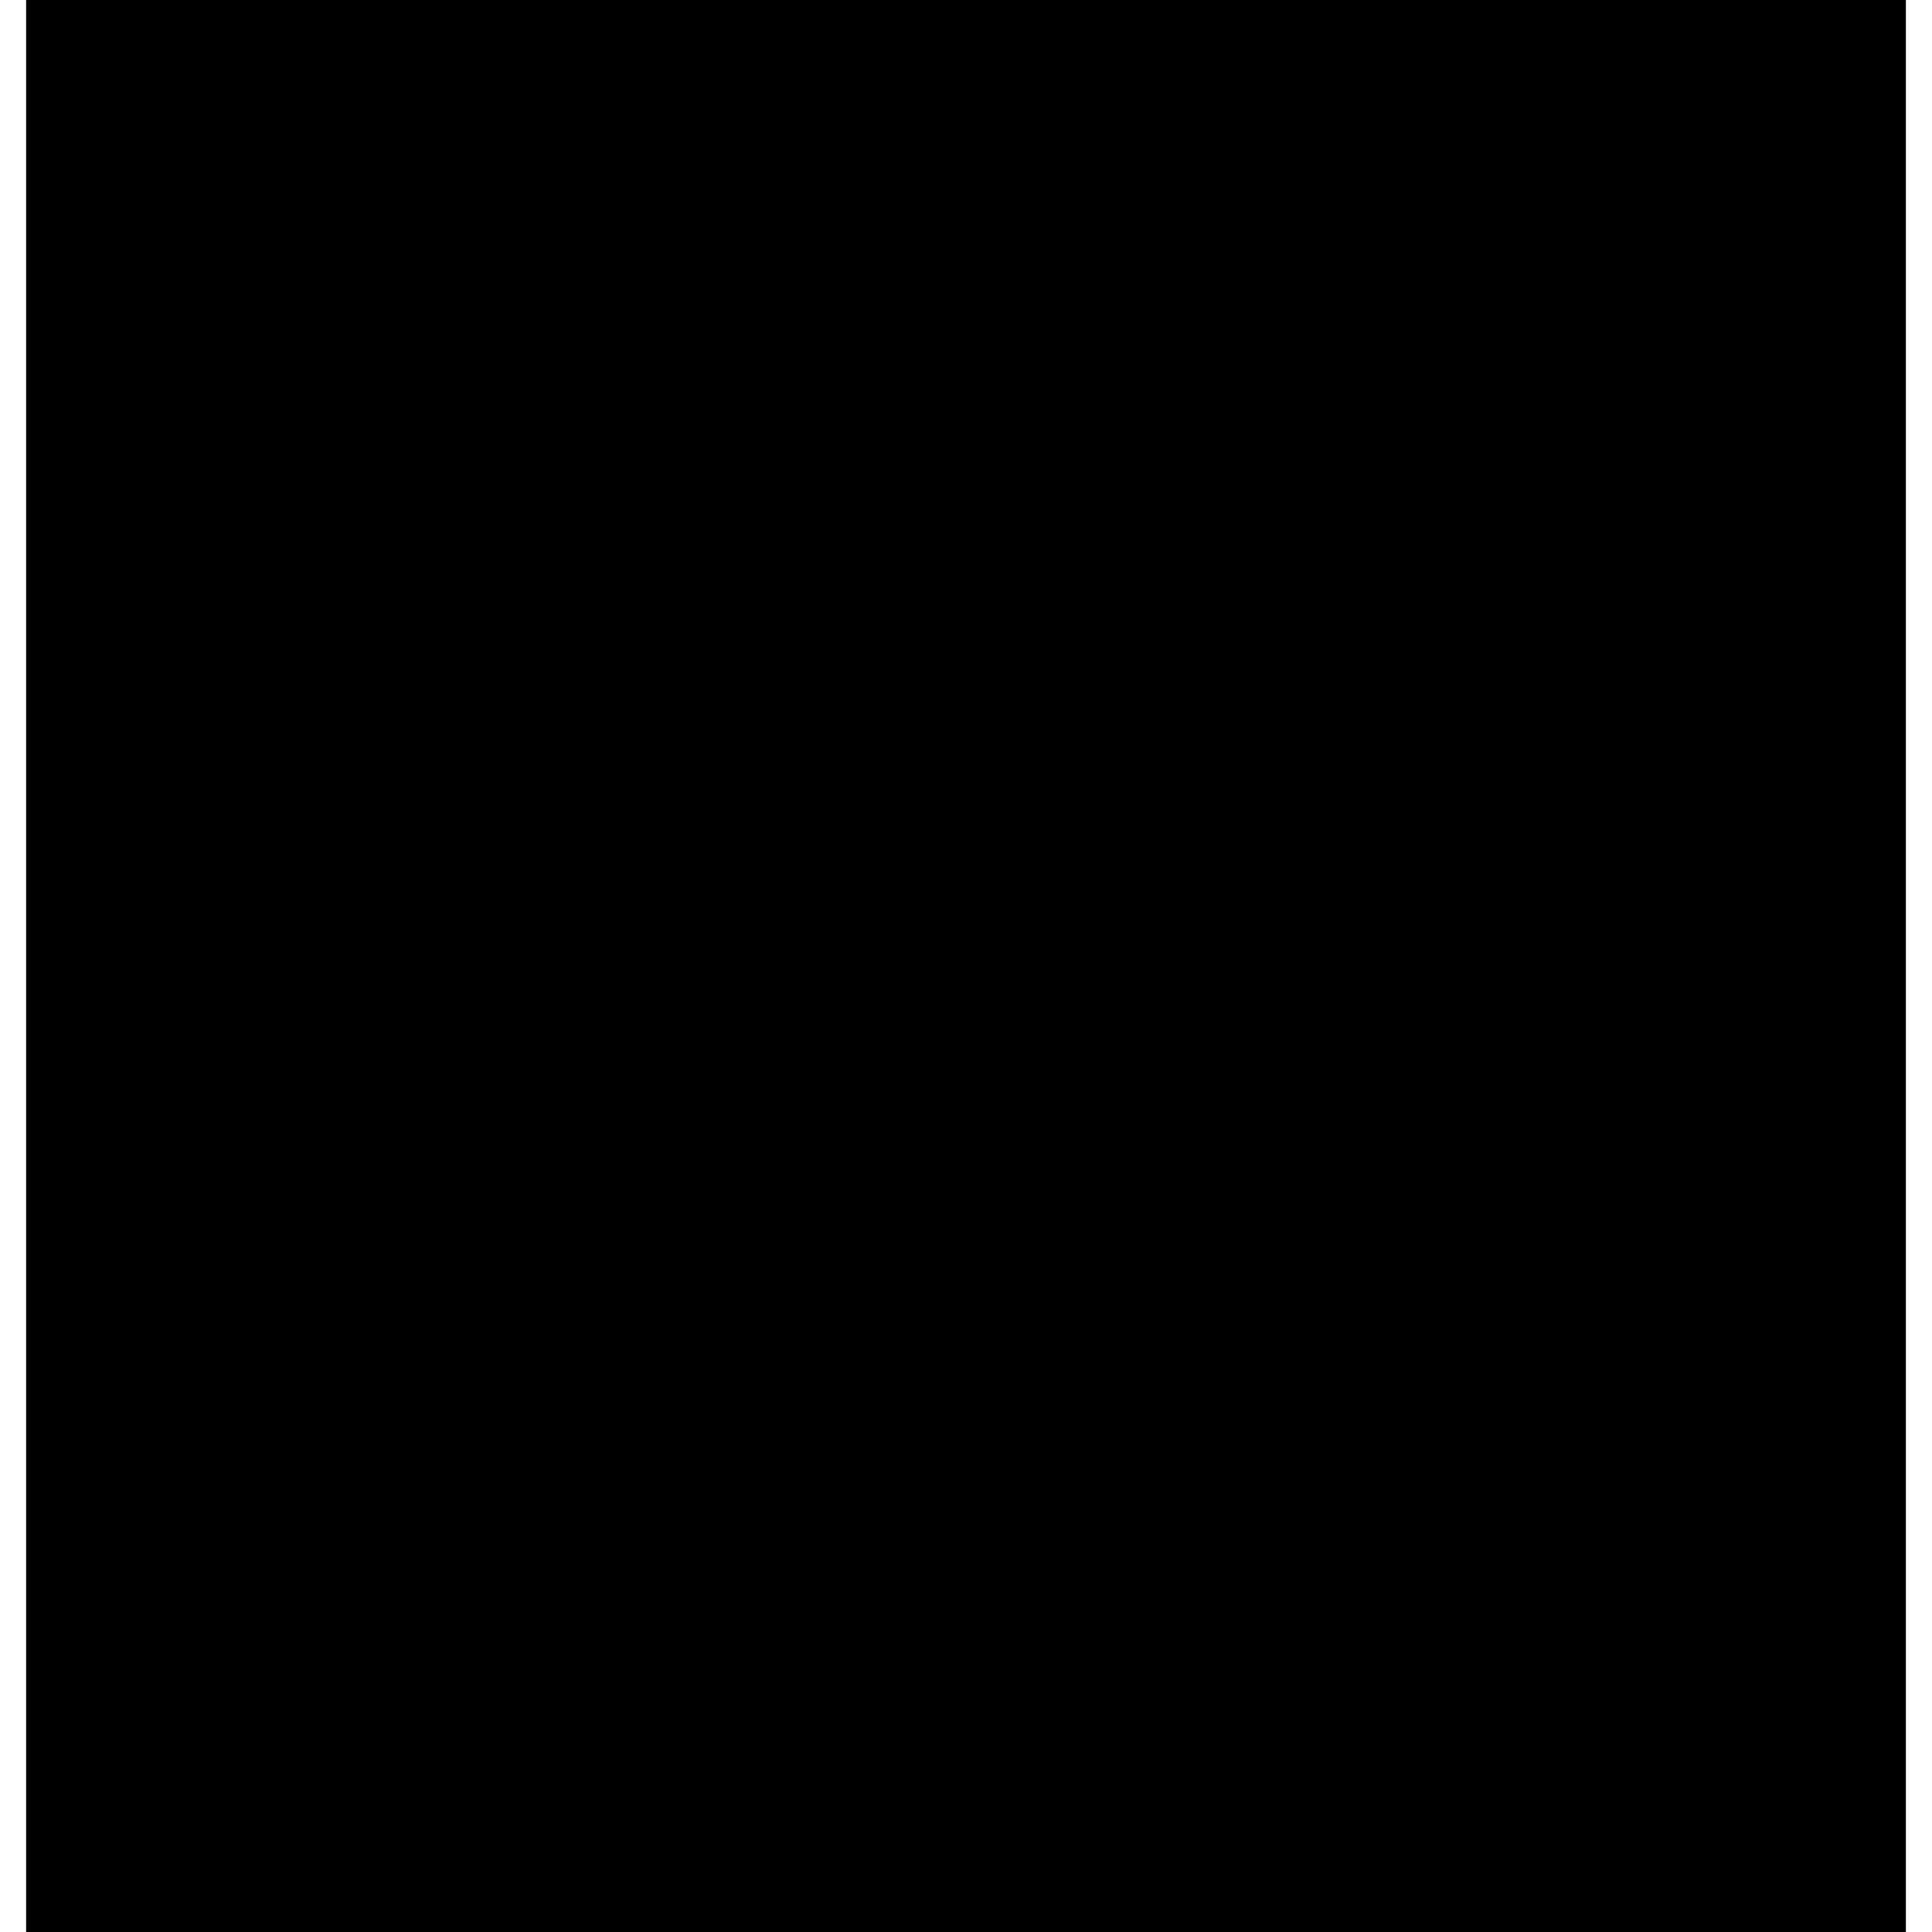
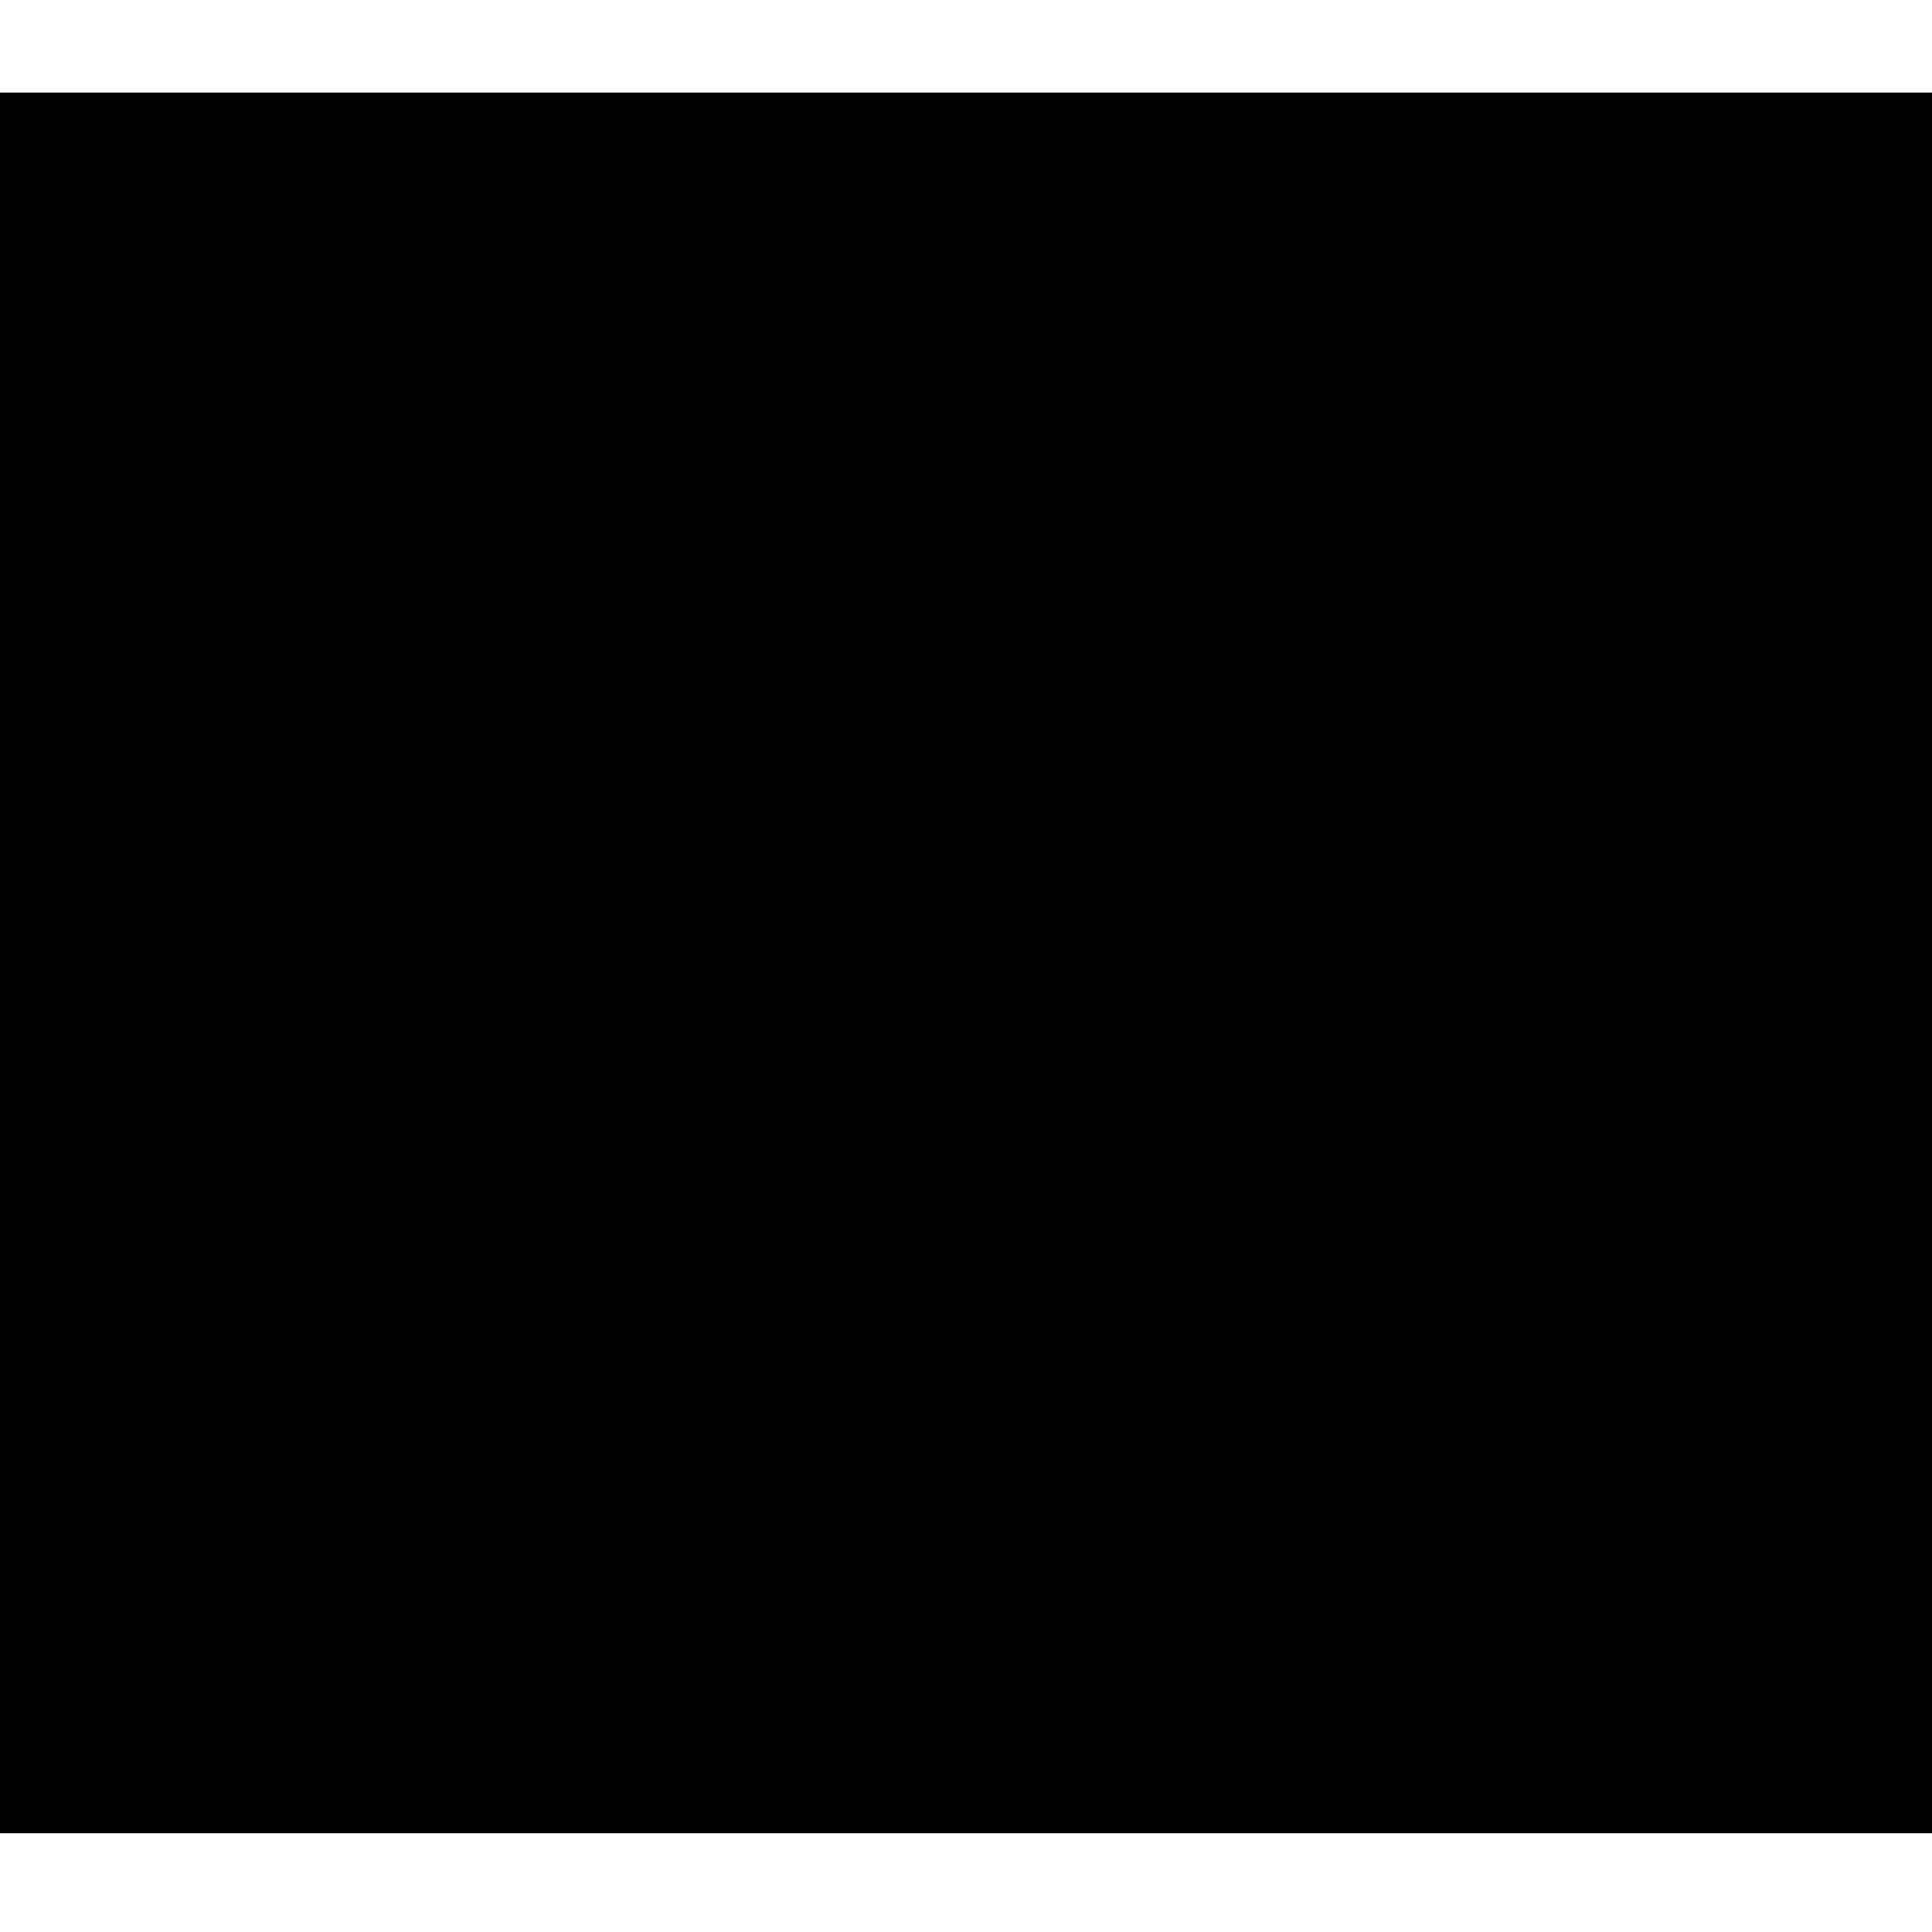
- <svg xmlns="http://www.w3.org/2000/svg" version="1.0" width="296pt" height="296pt" viewBox="0 0 296 296" preserveAspectRatio="xMidYMid meet">
-   <g transform="translate(0,296) scale(0.1,-0.1)" fill="#000000" stroke="none">
-     <path d="M40 1480 l0 -1480 1440 0 1440 0 0 1480 0 1480 -1440 0 -1440 0 0 -1480z" />
+ <svg xmlns="http://www.w3.org/2000/svg" version="1.0" width="313pt" height="313pt" viewBox="0 0 313 313" preserveAspectRatio="xMidYMid meet">
+   <g transform="translate(0,313) scale(0.1,-0.1)" fill="#000000" stroke="none">
+     <path d="M0 1570 l0 -1410 1565 0 1565 0 0 1410 0 1410 -1565 0 -1565 0 0 -1410z" />
  </g>
</svg>
